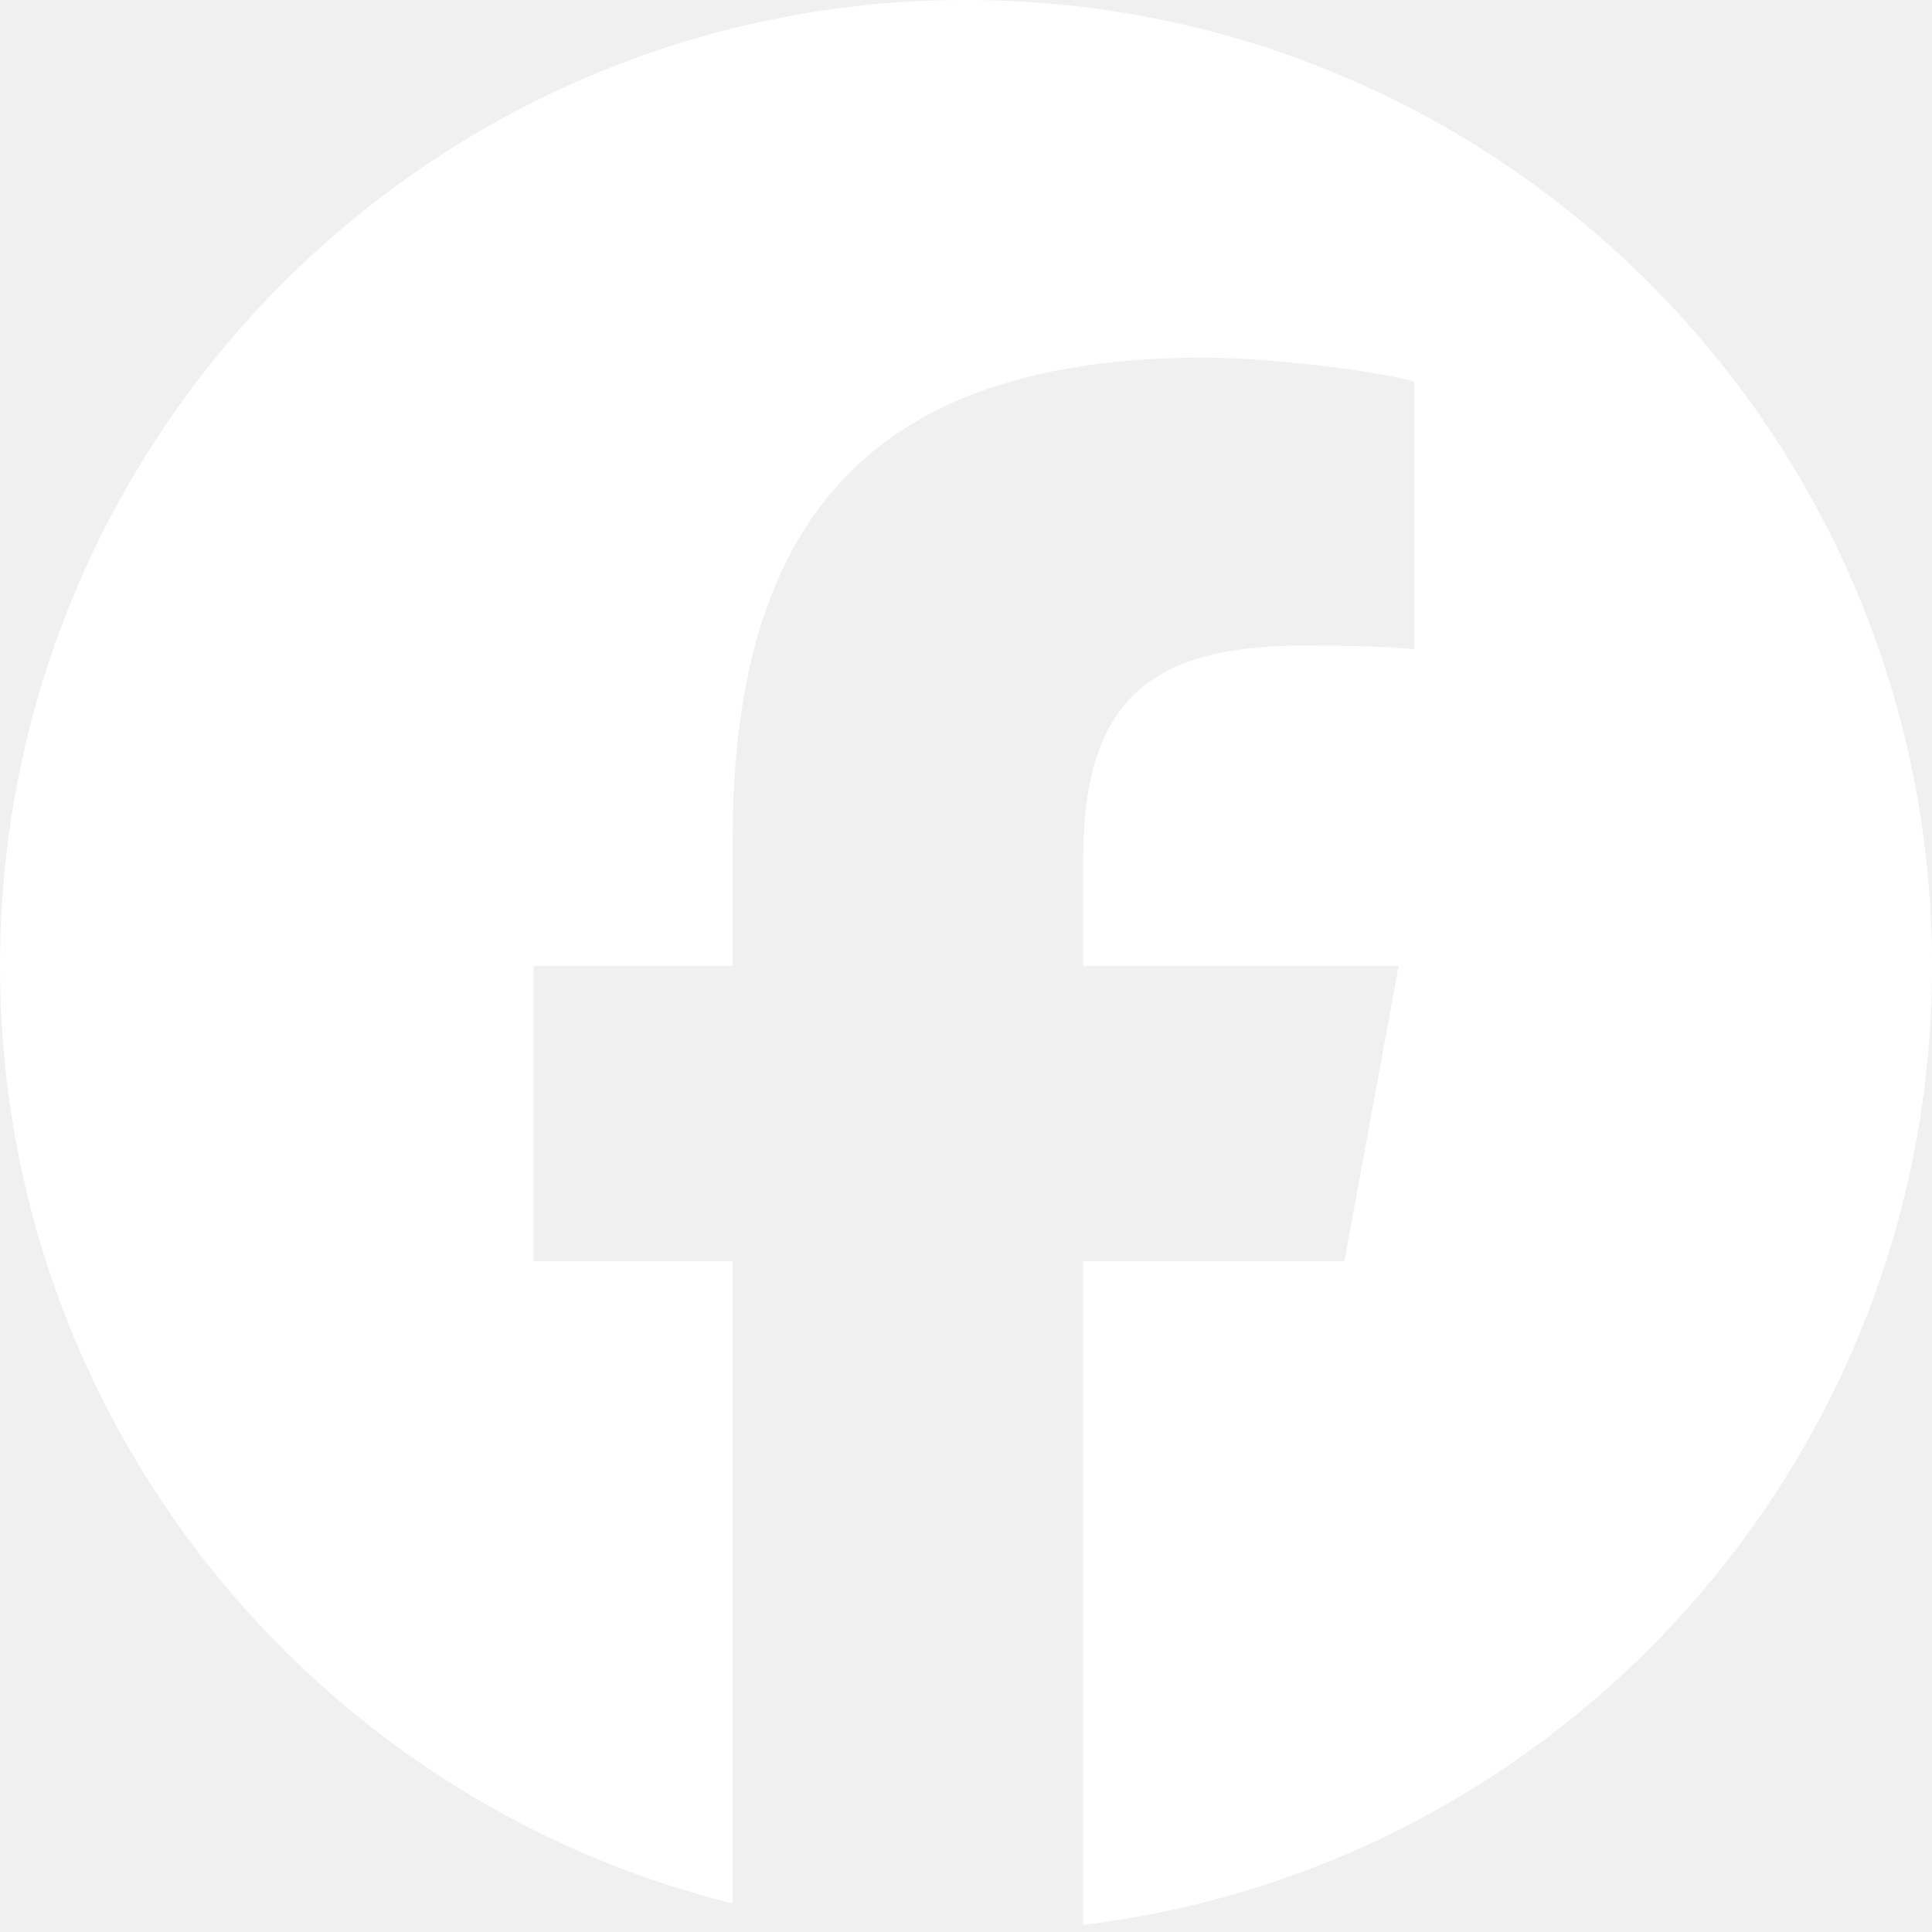
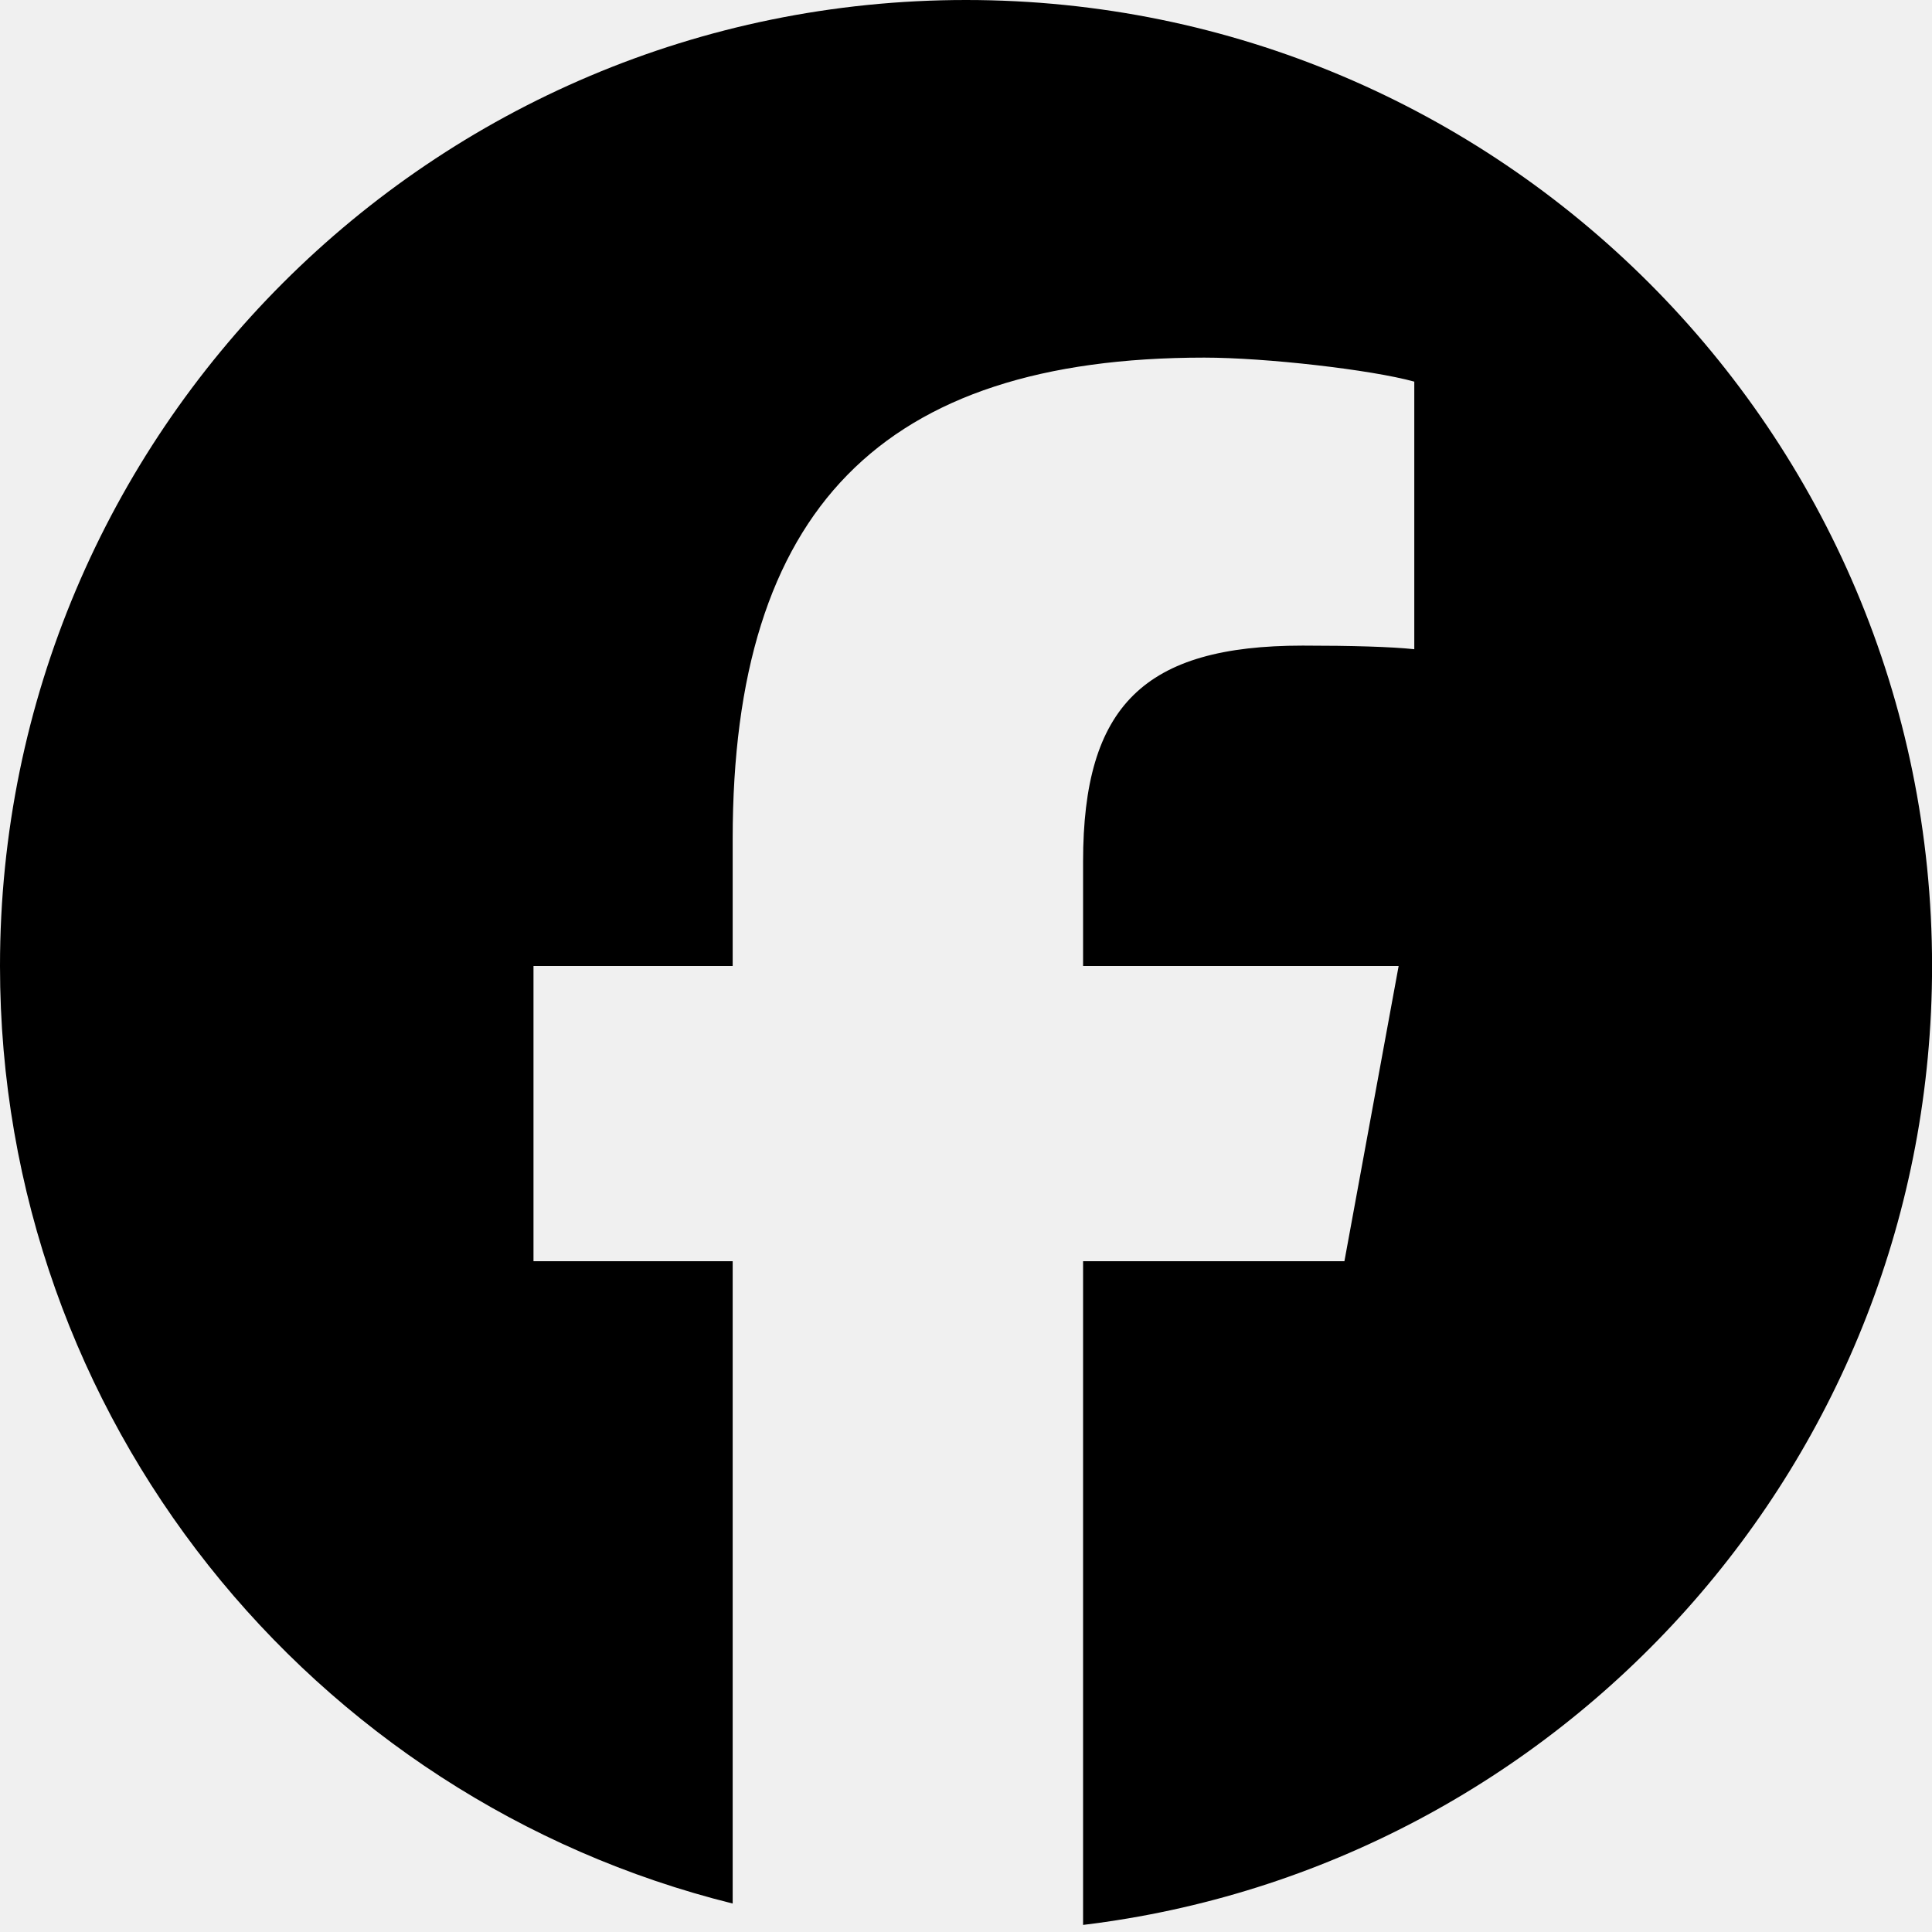
<svg xmlns="http://www.w3.org/2000/svg" width="30" height="30" viewBox="0 0 30 30" fill="none">
-   <path d="M15 0C6.716 0 0 6.716 0 15C0 22.034 4.843 27.937 11.377 29.558V19.584H8.284V15H11.377V13.025C11.377 7.919 13.687 5.553 18.7 5.553C19.65 5.553 21.29 5.74 21.961 5.926V10.081C21.607 10.043 20.992 10.025 20.228 10.025C17.768 10.025 16.818 10.957 16.818 13.379V15H21.718L20.876 19.584H16.818V29.89C24.245 28.993 30.001 22.669 30.001 15C30 6.716 23.284 0 15 0Z" fill="white" />
+   <path d="M15 0C6.716 0 0 6.716 0 15C0 22.034 4.843 27.937 11.377 29.558V19.584H8.284V15H11.377V13.025C11.377 7.919 13.687 5.553 18.7 5.553C19.65 5.553 21.29 5.74 21.961 5.926V10.081C21.607 10.043 20.992 10.025 20.228 10.025C17.768 10.025 16.818 10.957 16.818 13.379V15H21.718L20.876 19.584H16.818V29.89C24.245 28.993 30.001 22.669 30.001 15C30 6.716 23.284 0 15 0Z" fill="currentColor" />
</svg>
